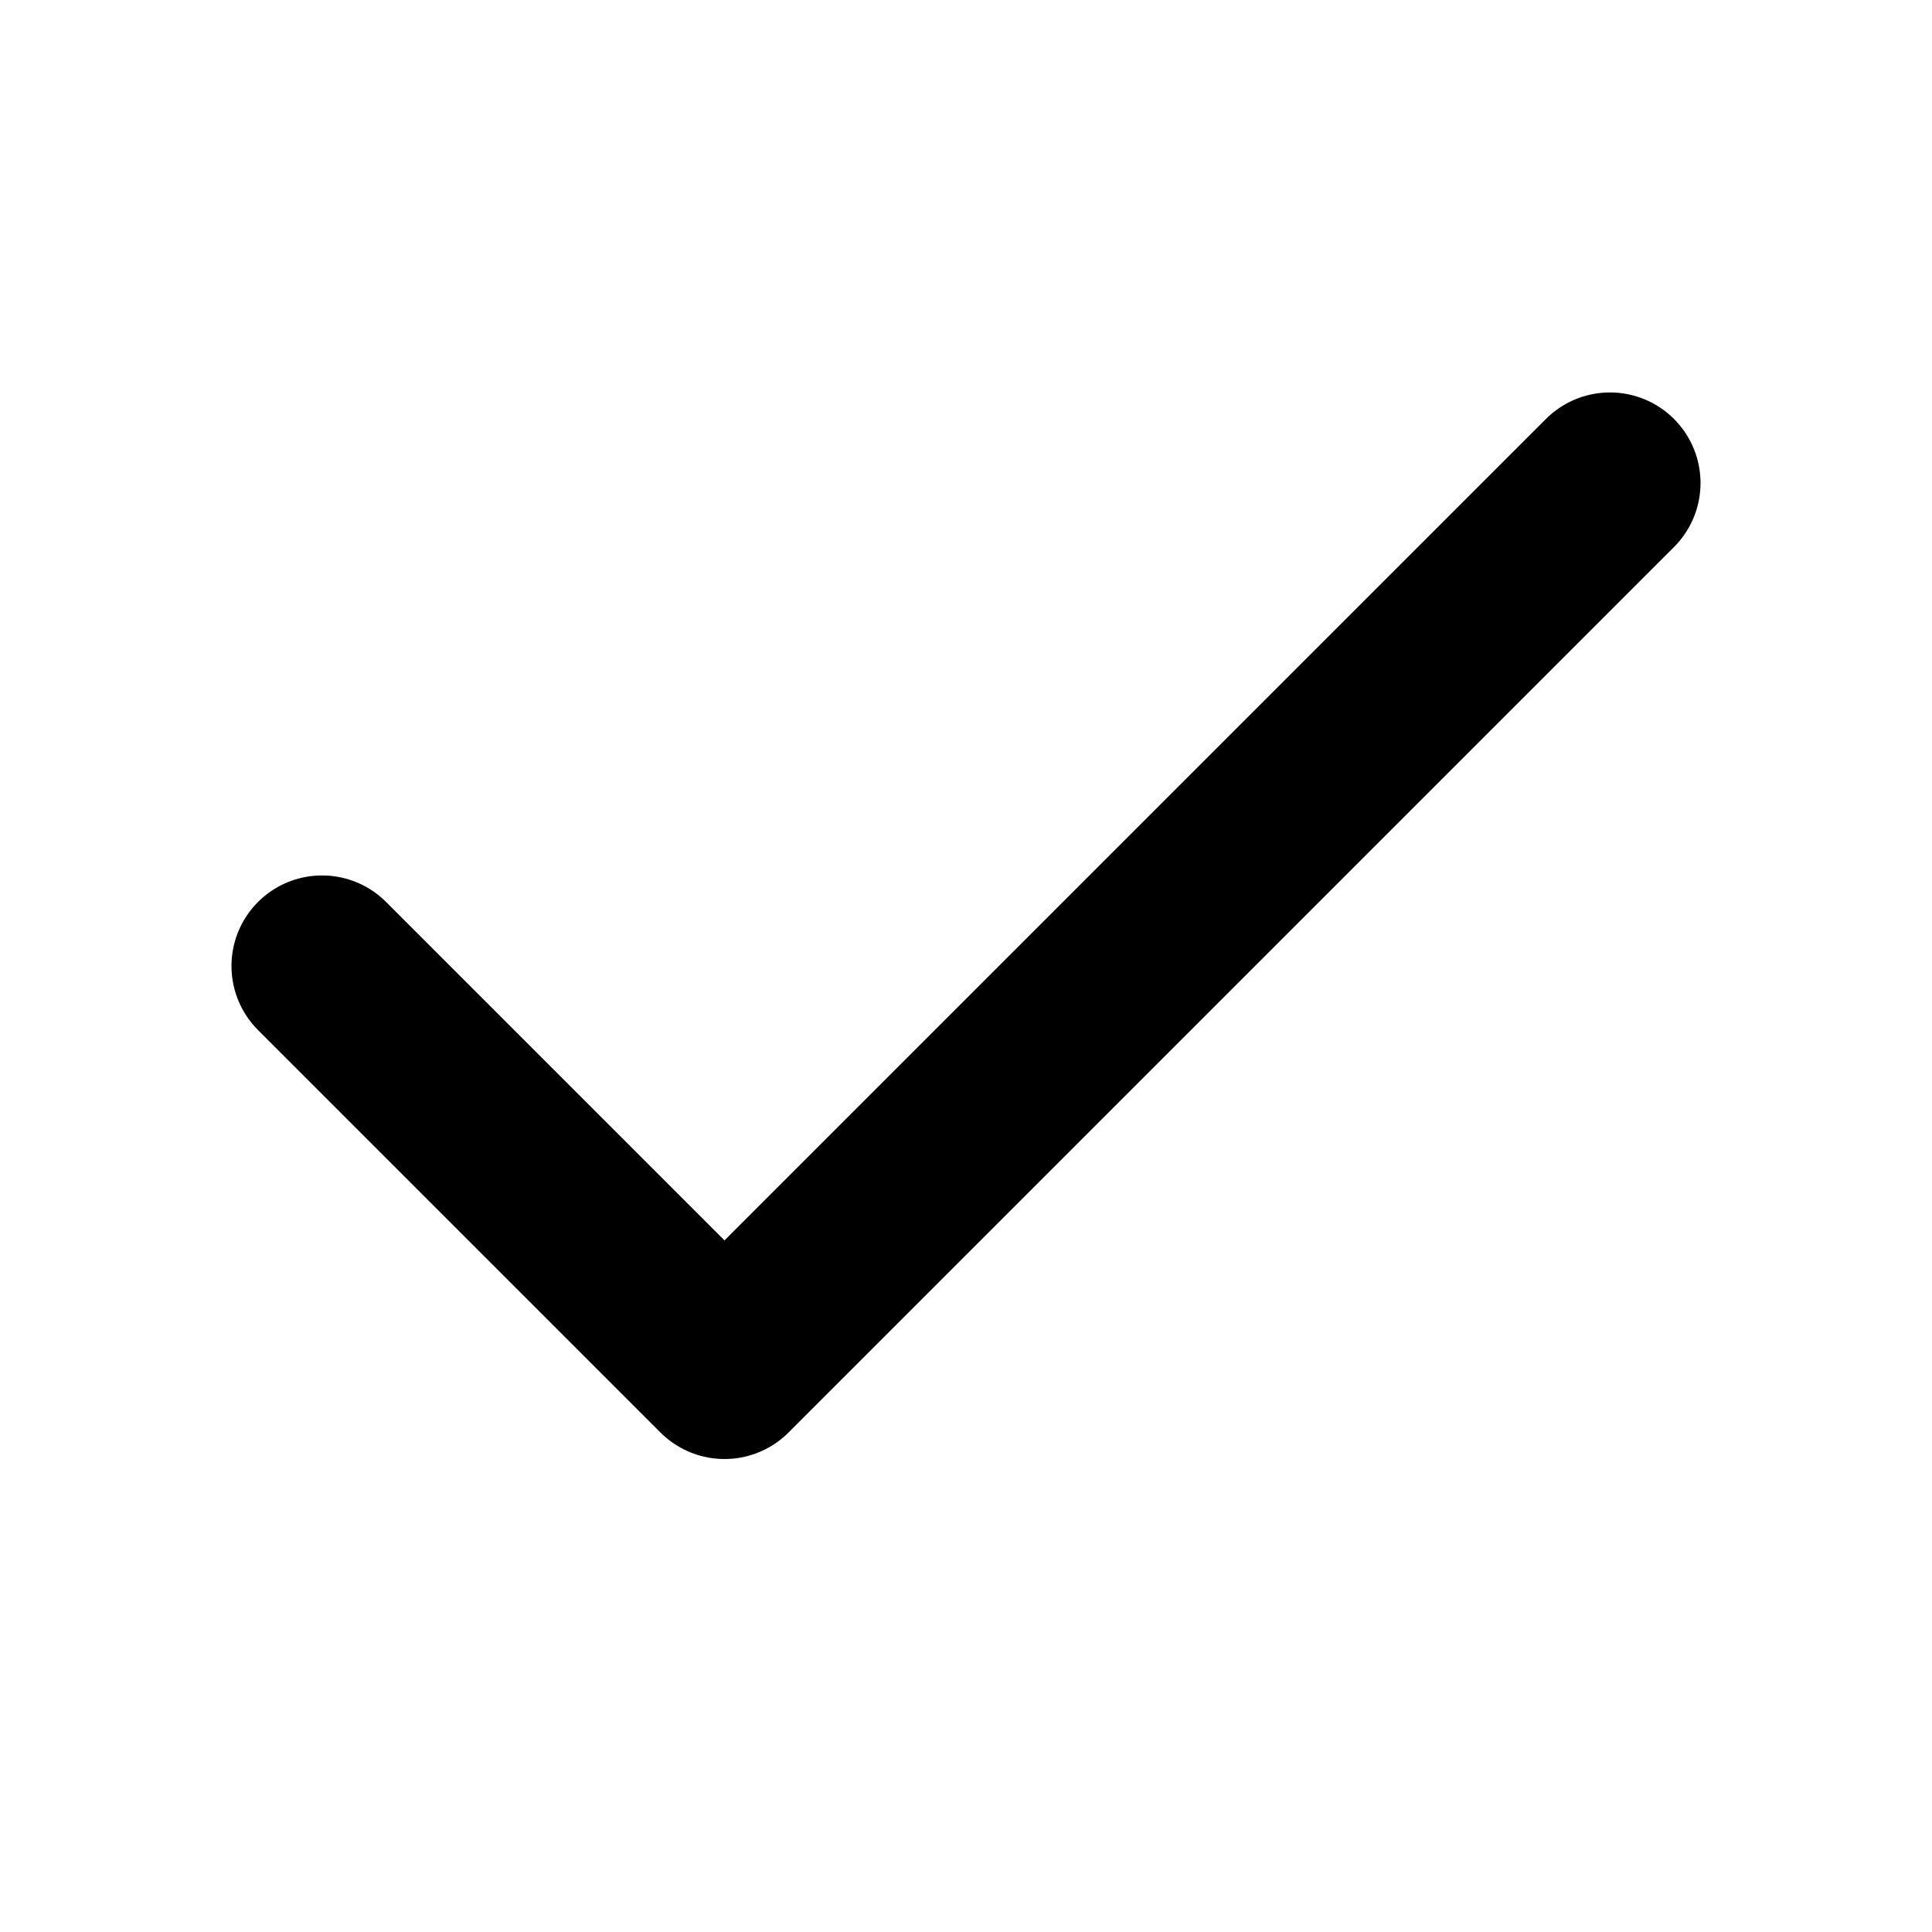
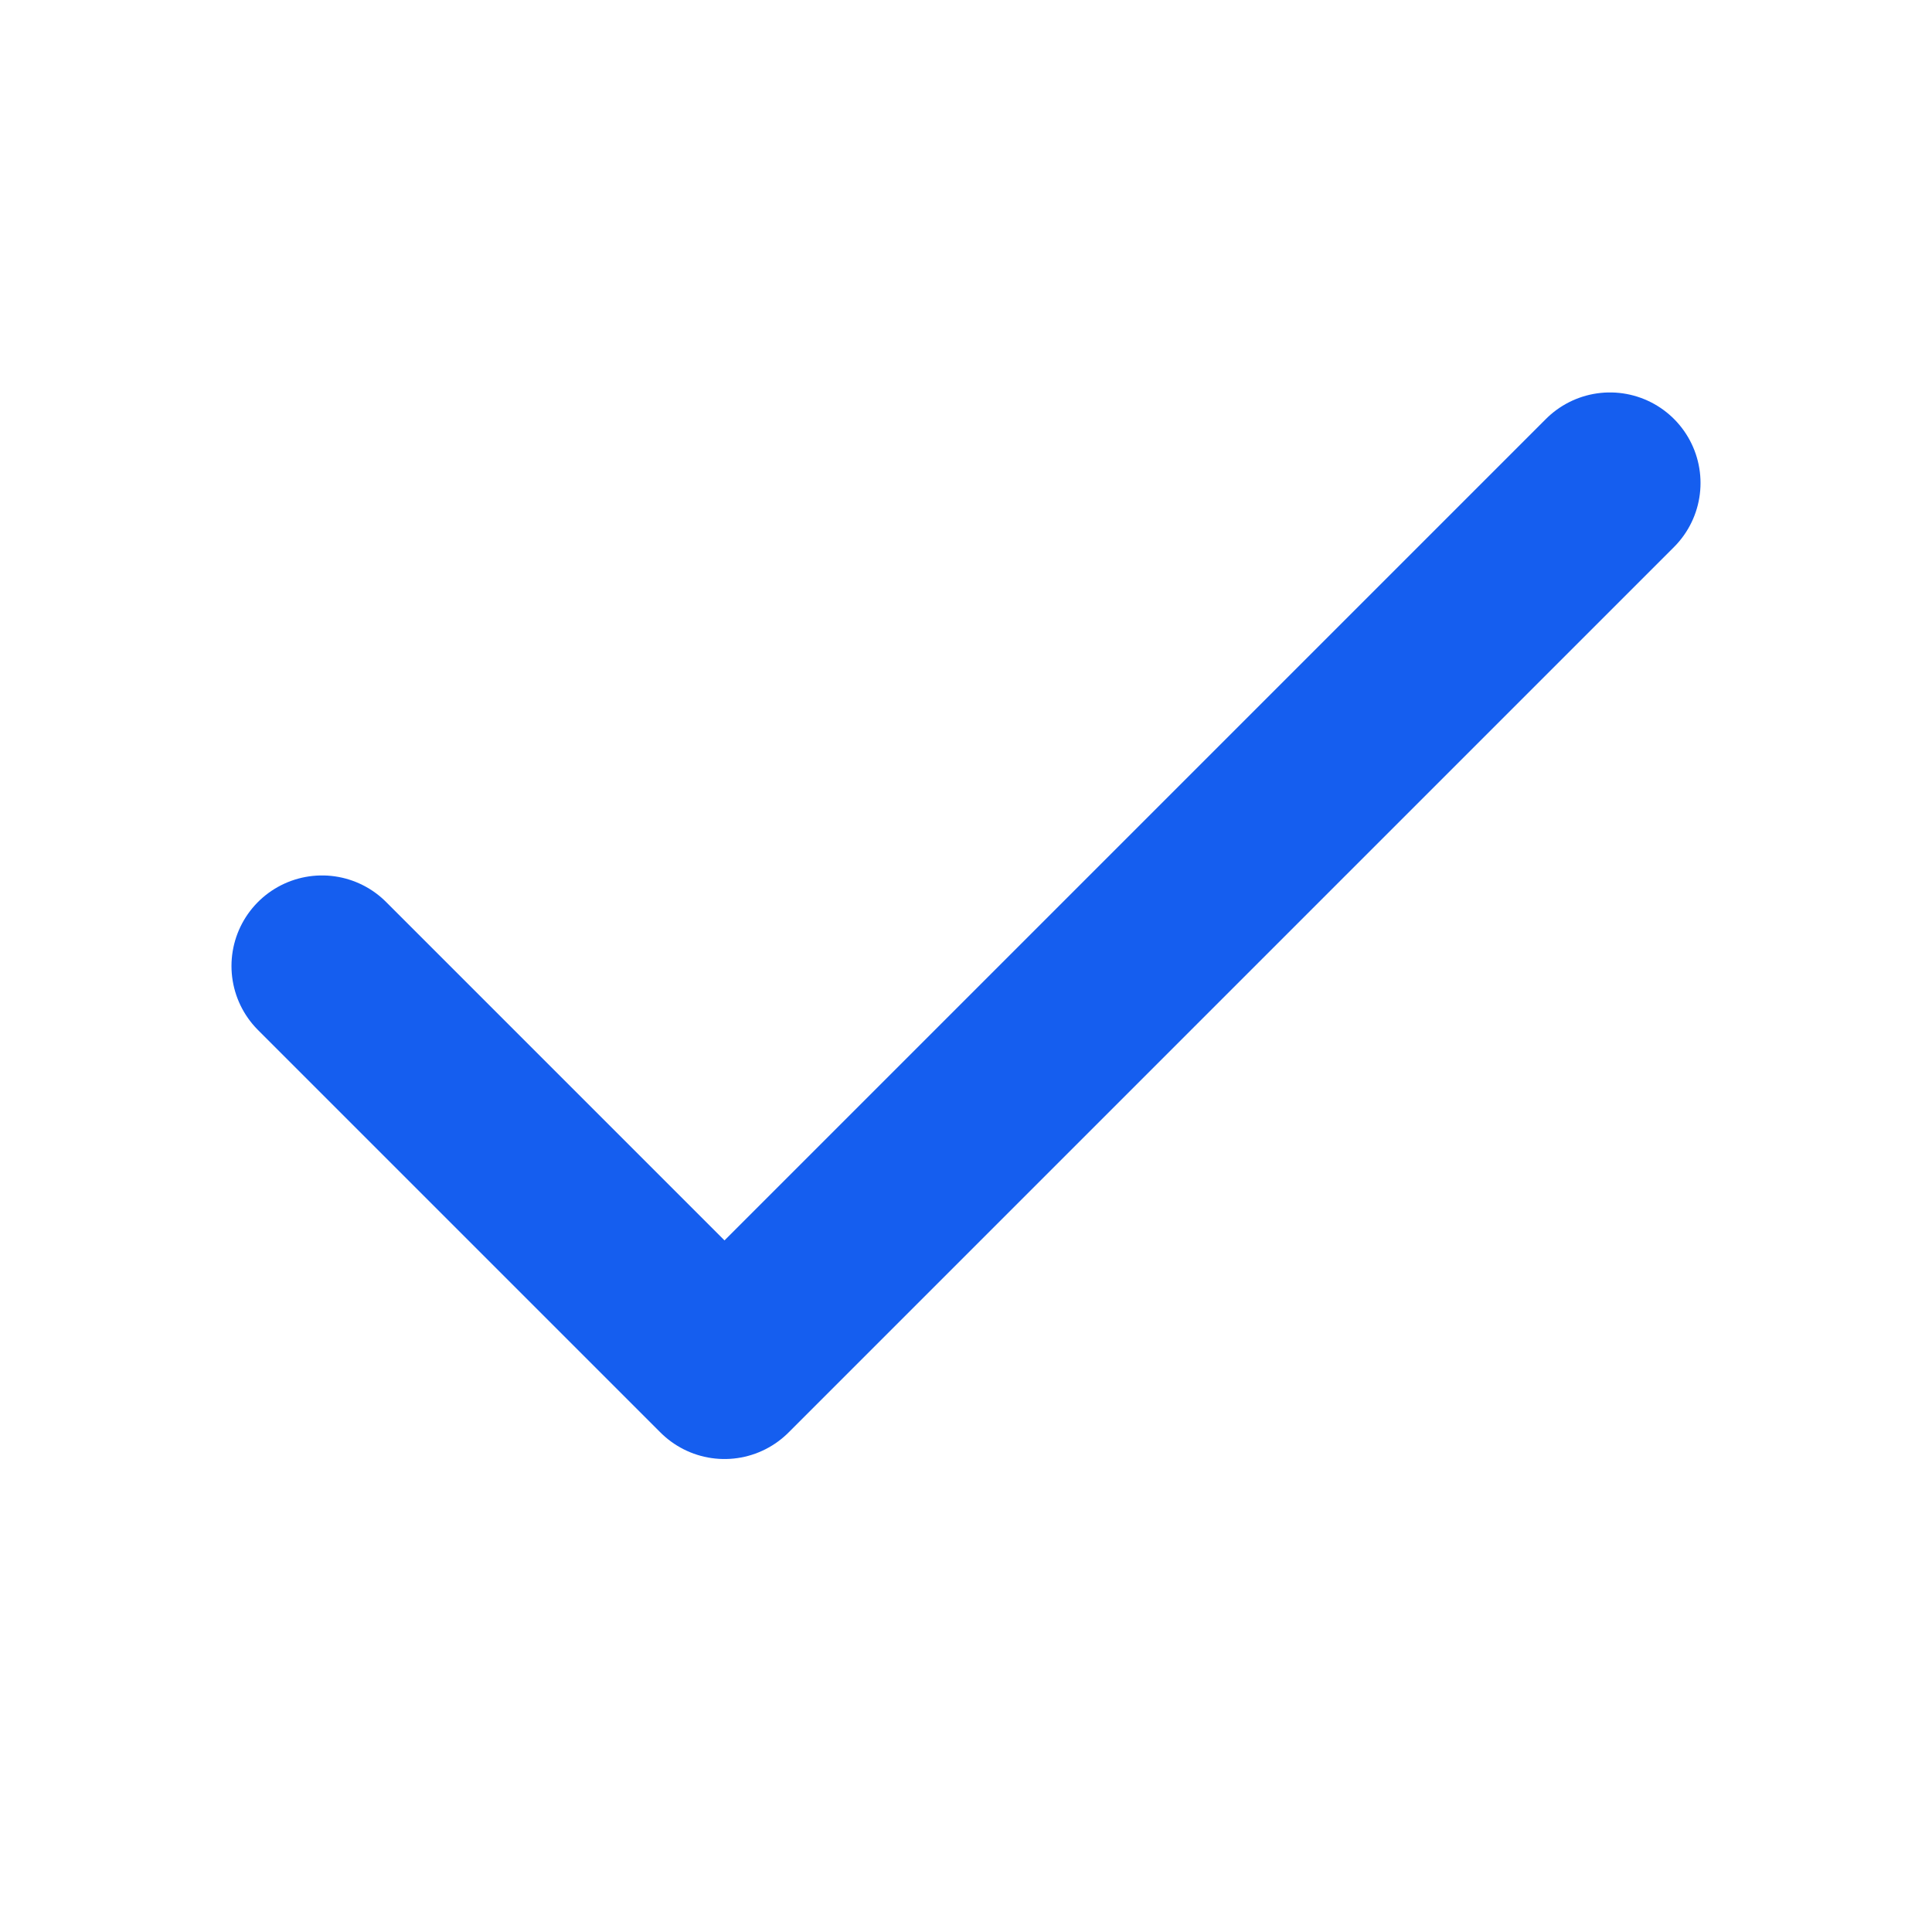
<svg xmlns="http://www.w3.org/2000/svg" width="16" height="16" viewBox="0 0 16 16" fill="none">
  <g id="check">
-     <path id="Icon" d="M13.333 4L6 11.333L2.667 8" stroke="black" stroke-width="1.5" stroke-linecap="round" stroke-linejoin="round" />
+     <path id="Icon" d="M13.333 4L6 11.333L2.667 8" stroke="#155EEF" stroke-width="1.5" stroke-linecap="round" stroke-linejoin="round" />
  </g>
</svg>
